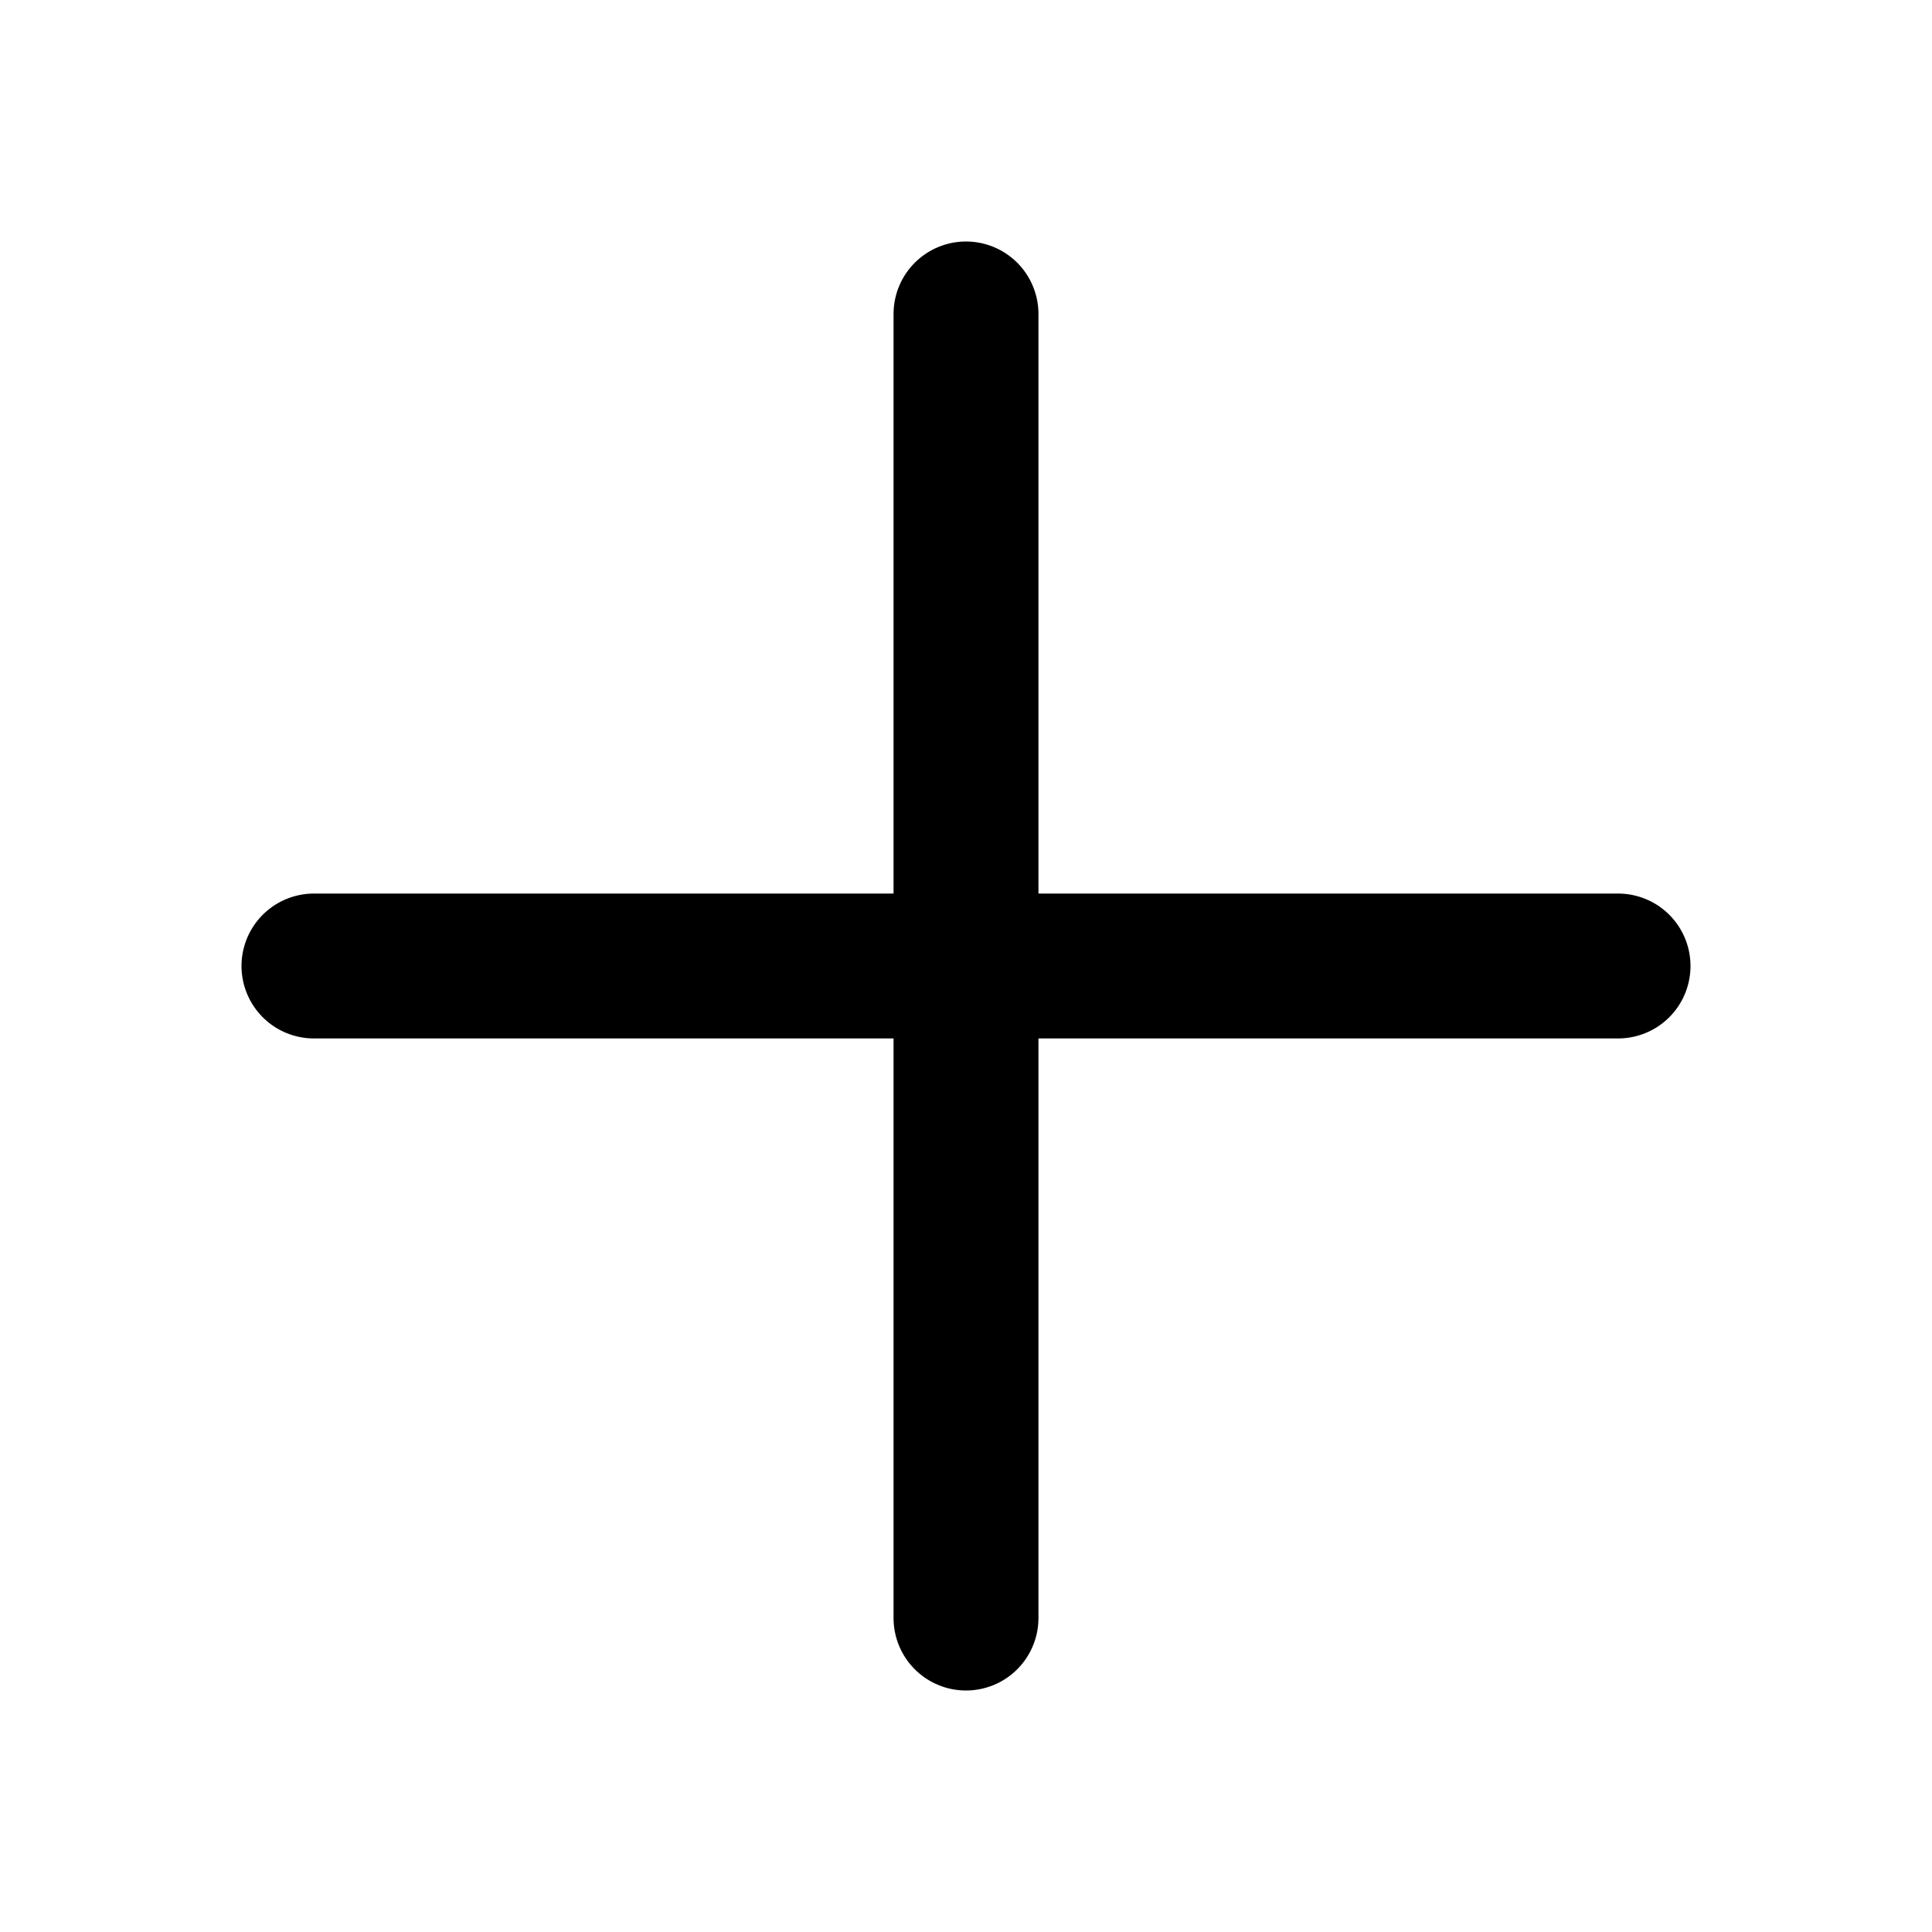
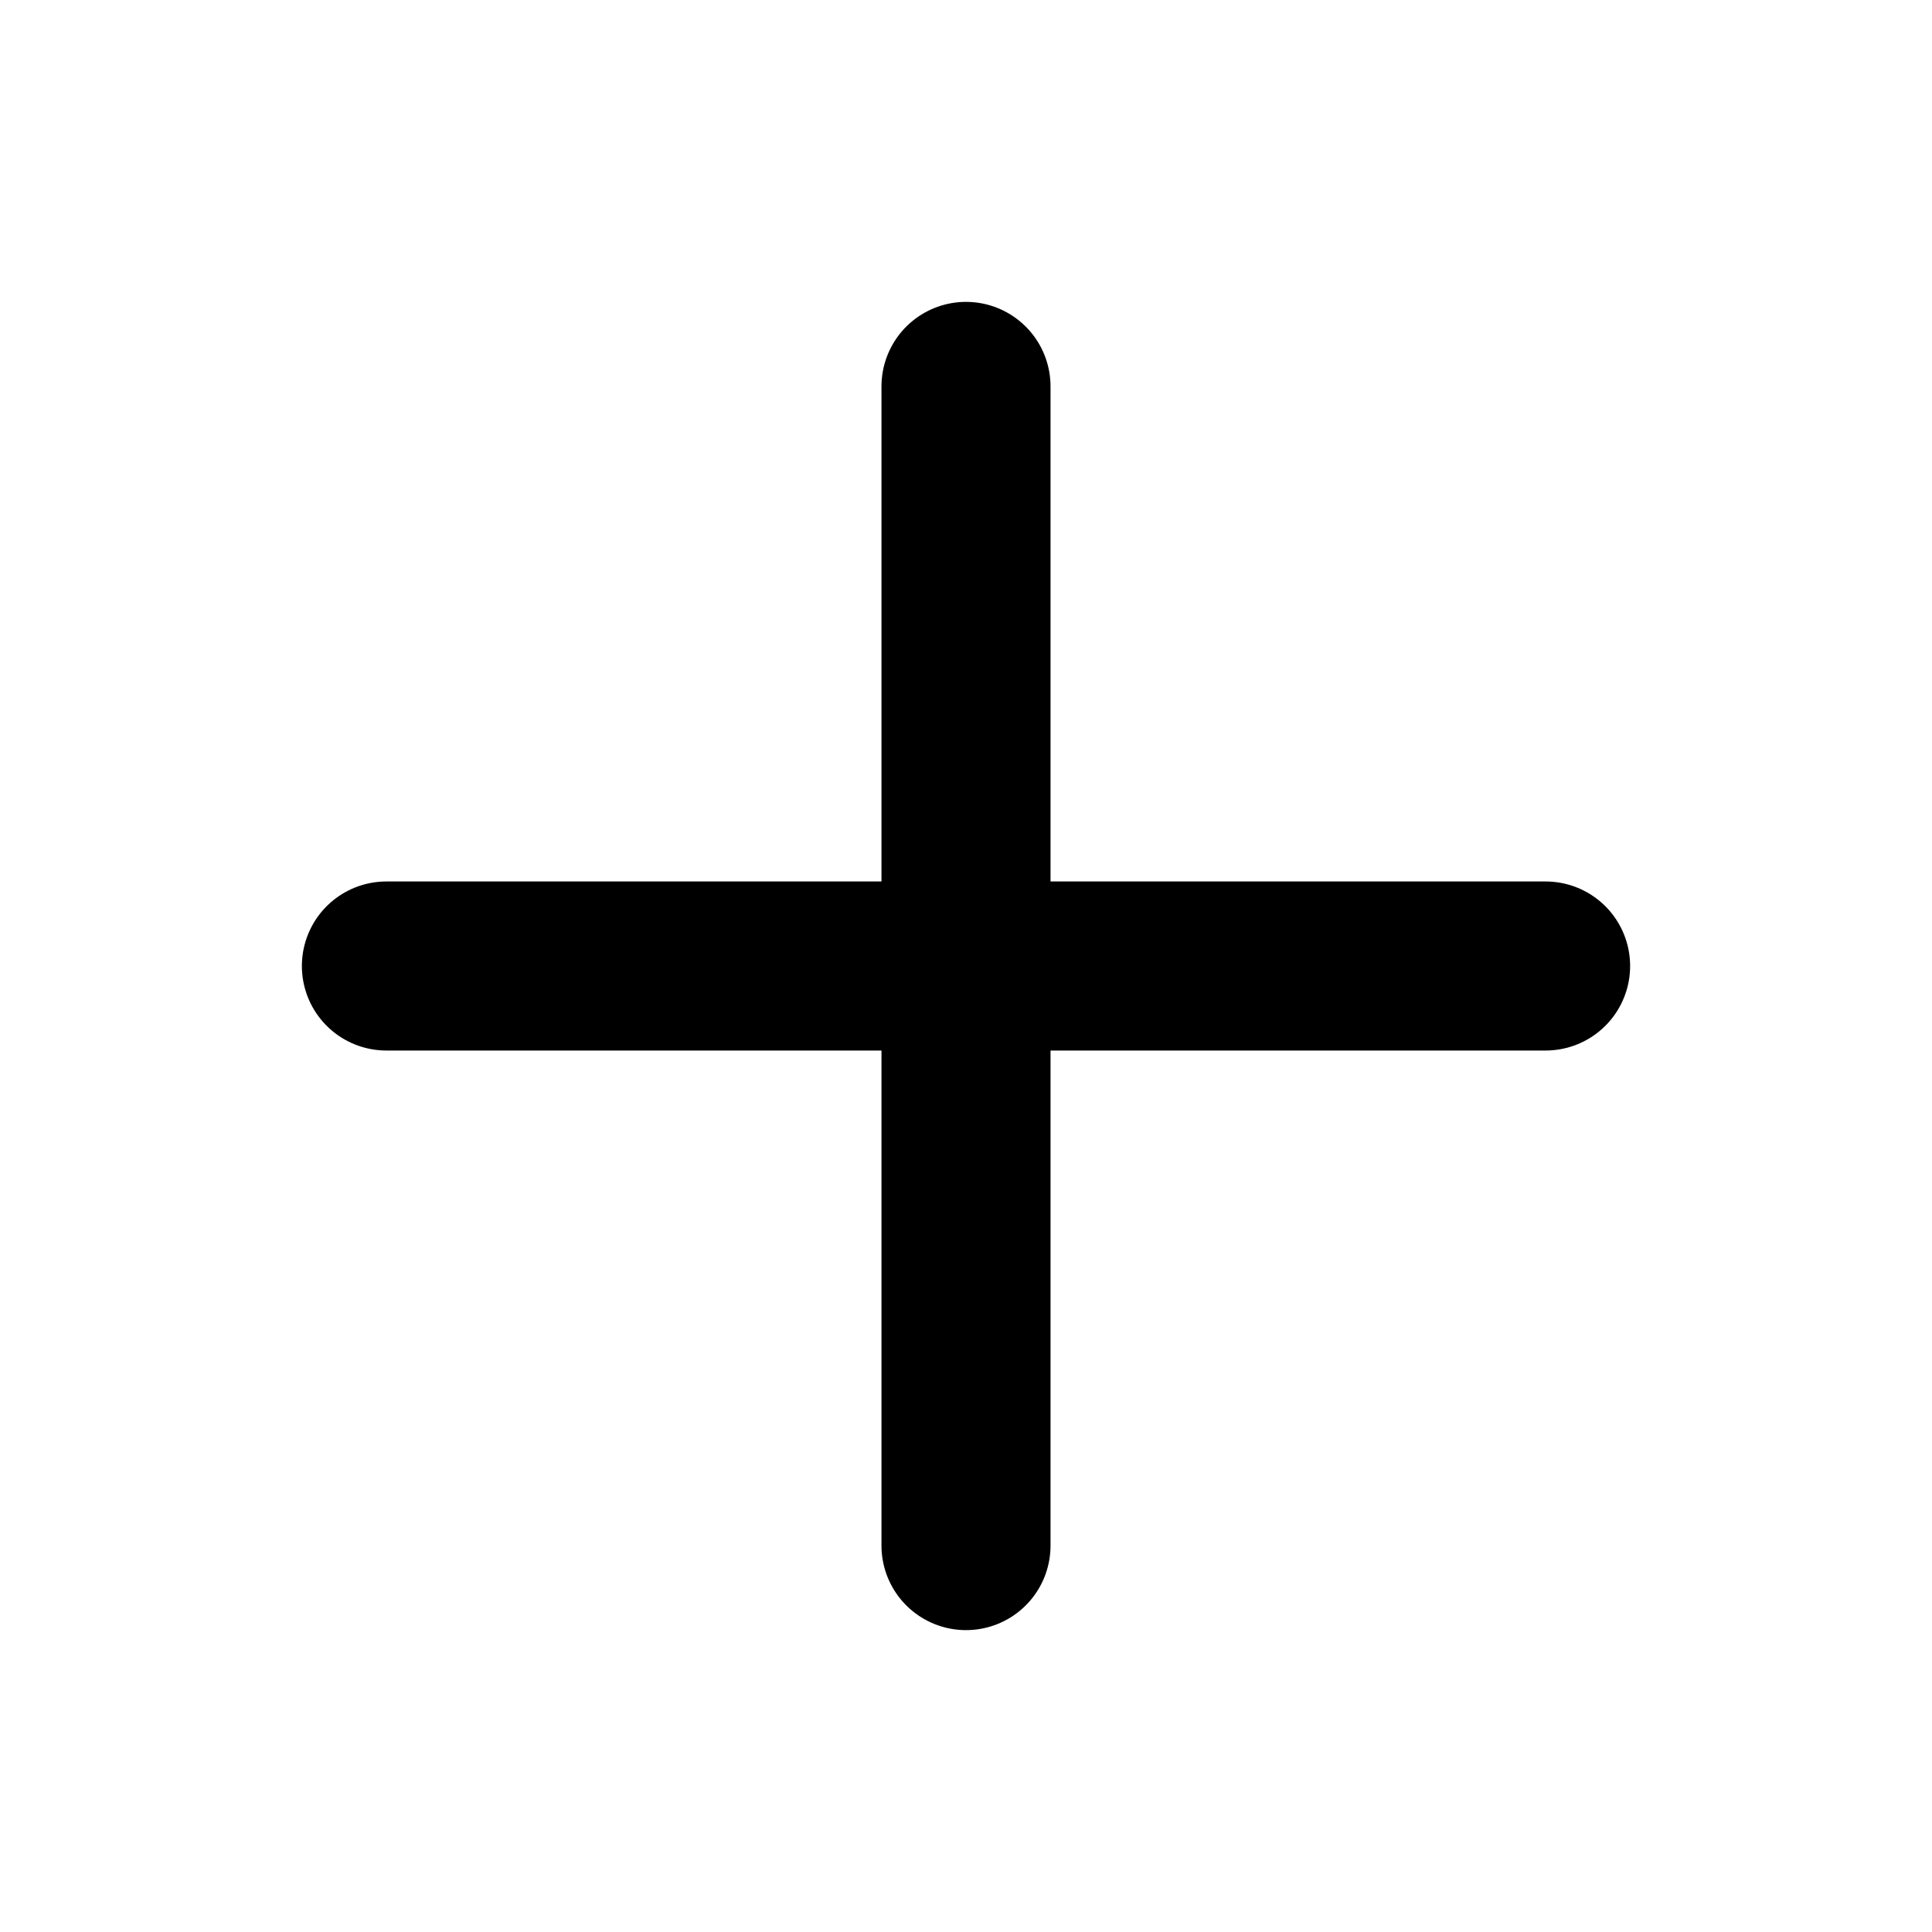
- <svg xmlns="http://www.w3.org/2000/svg" width="24" height="24" viewBox="0 0 24 24" fill="none" stroke="currentColor" stroke-width="1.8" stroke-linecap="round" stroke-linejoin="round">
-   <path d="M12 3.9v16.2" />
-   <path d="M3.9 12h16.2" />
+ <svg xmlns="http://www.w3.org/2000/svg" width="24" height="24" viewBox="0 0 24 24" fill="none" stroke="currentColor" stroke-width="2.1" stroke-linecap="round" stroke-linejoin="round">
+   <path d="M12 4.8v14.4" />
+   <path d="M4.8 12h14.4" />
</svg>
